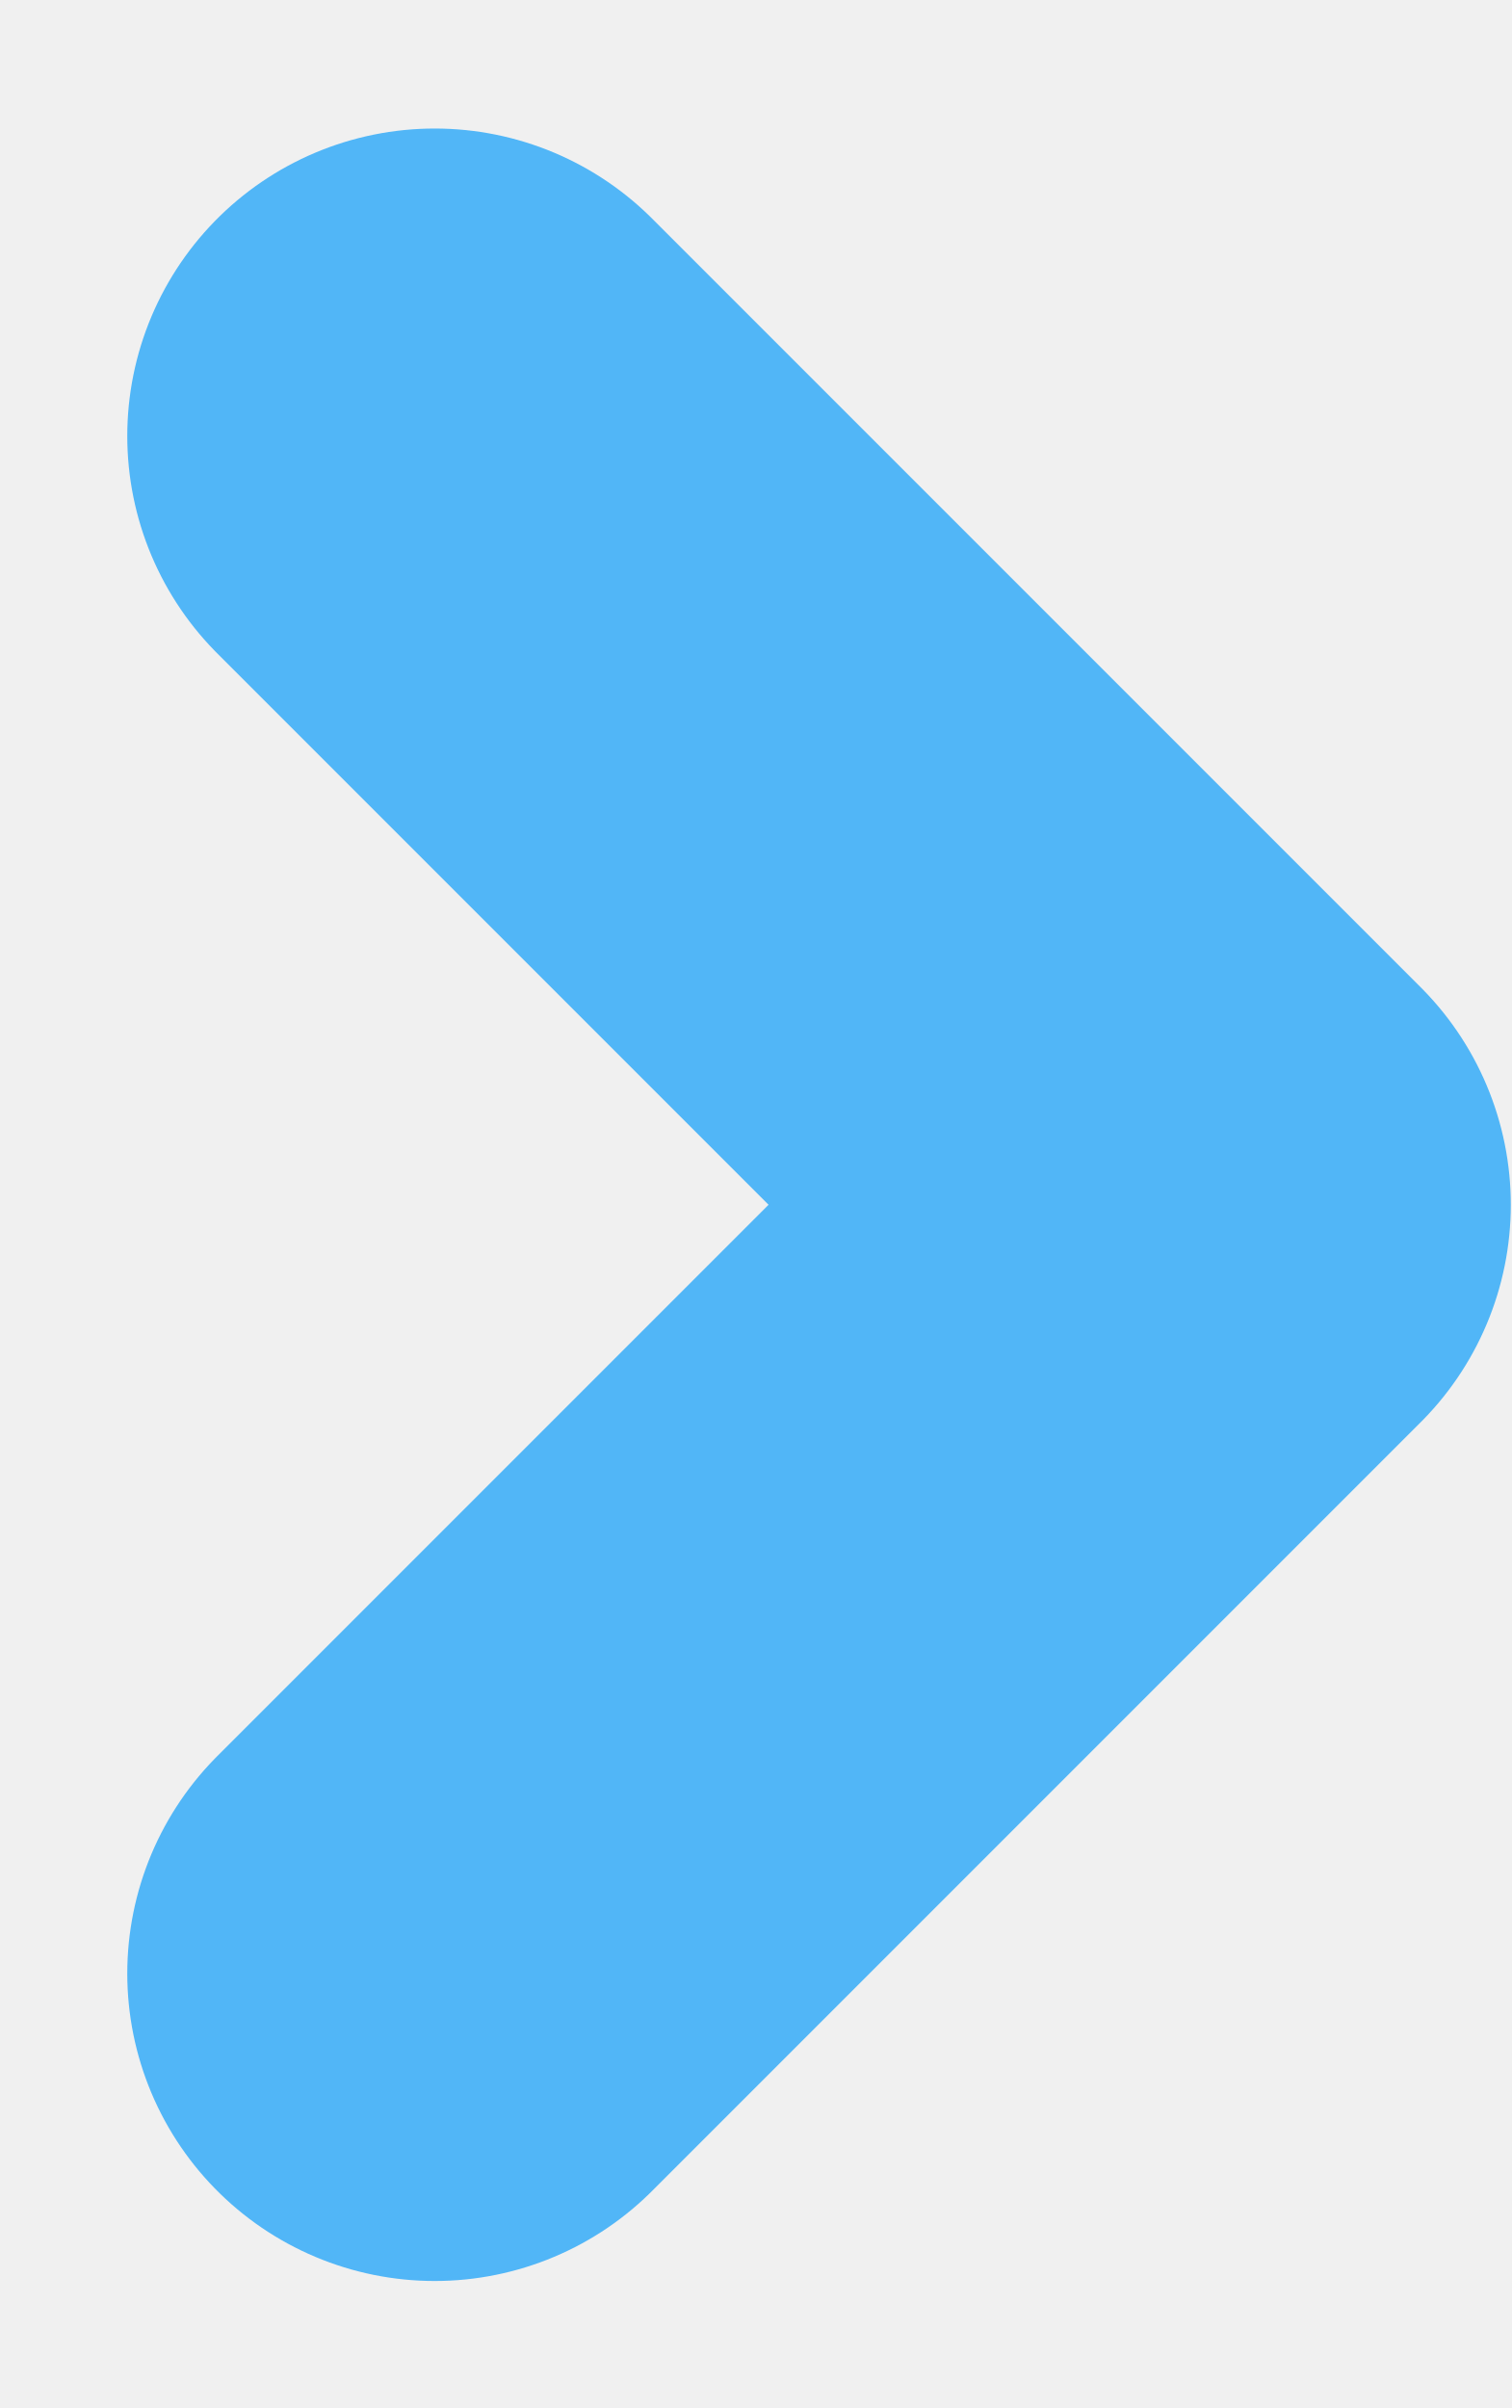
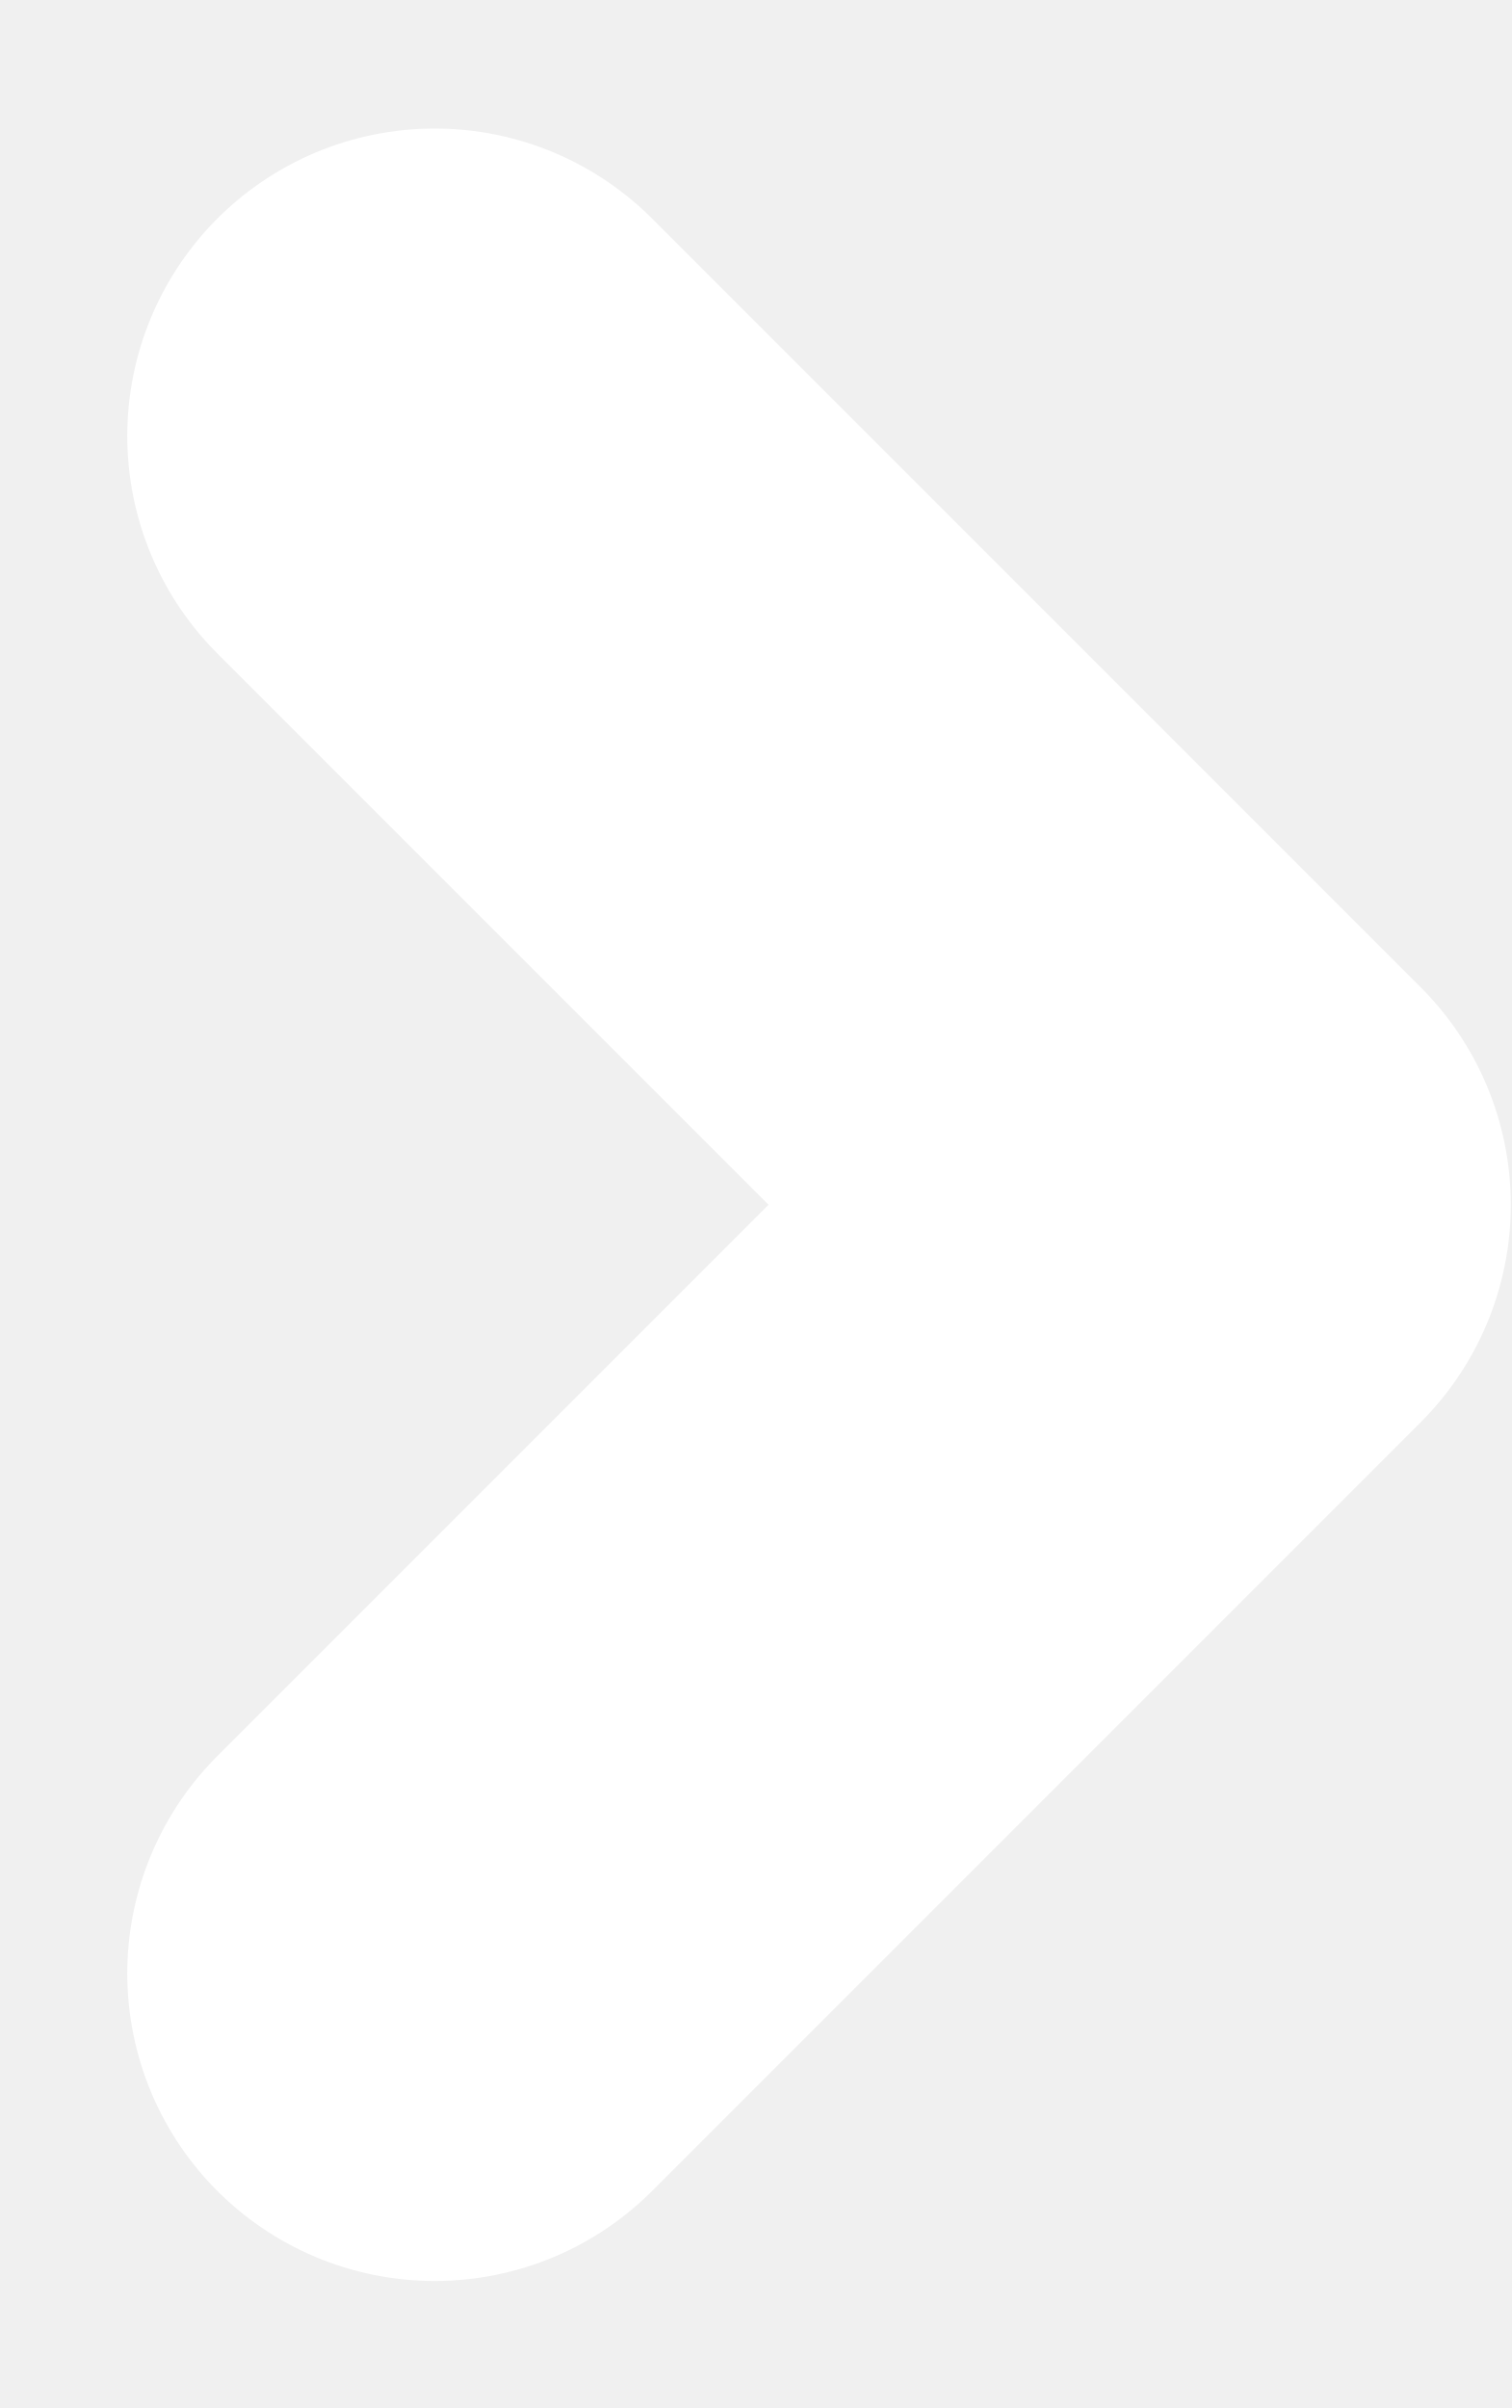
<svg xmlns="http://www.w3.org/2000/svg" width="4.916" height="7.831" viewBox="0 0 4.916 7.831">
-   <path id="Path_3805" data-name="Path 3805" d="M-3464.578-12510l2.5,2.5-2.5,2.5" transform="translate(3465.992 12511.418)" fill="none" stroke="#51b6f7" stroke-linecap="round" stroke-linejoin="round" stroke-width="2" />
+   <path id="Path_3805" data-name="Path 3805" d="M-3464.578-12510l2.5,2.5-2.5,2.5" transform="translate(3465.992 12511.418)" fill="none" stroke="#fff" stroke-linecap="round" stroke-linejoin="round" stroke-width="2" />
</svg>
